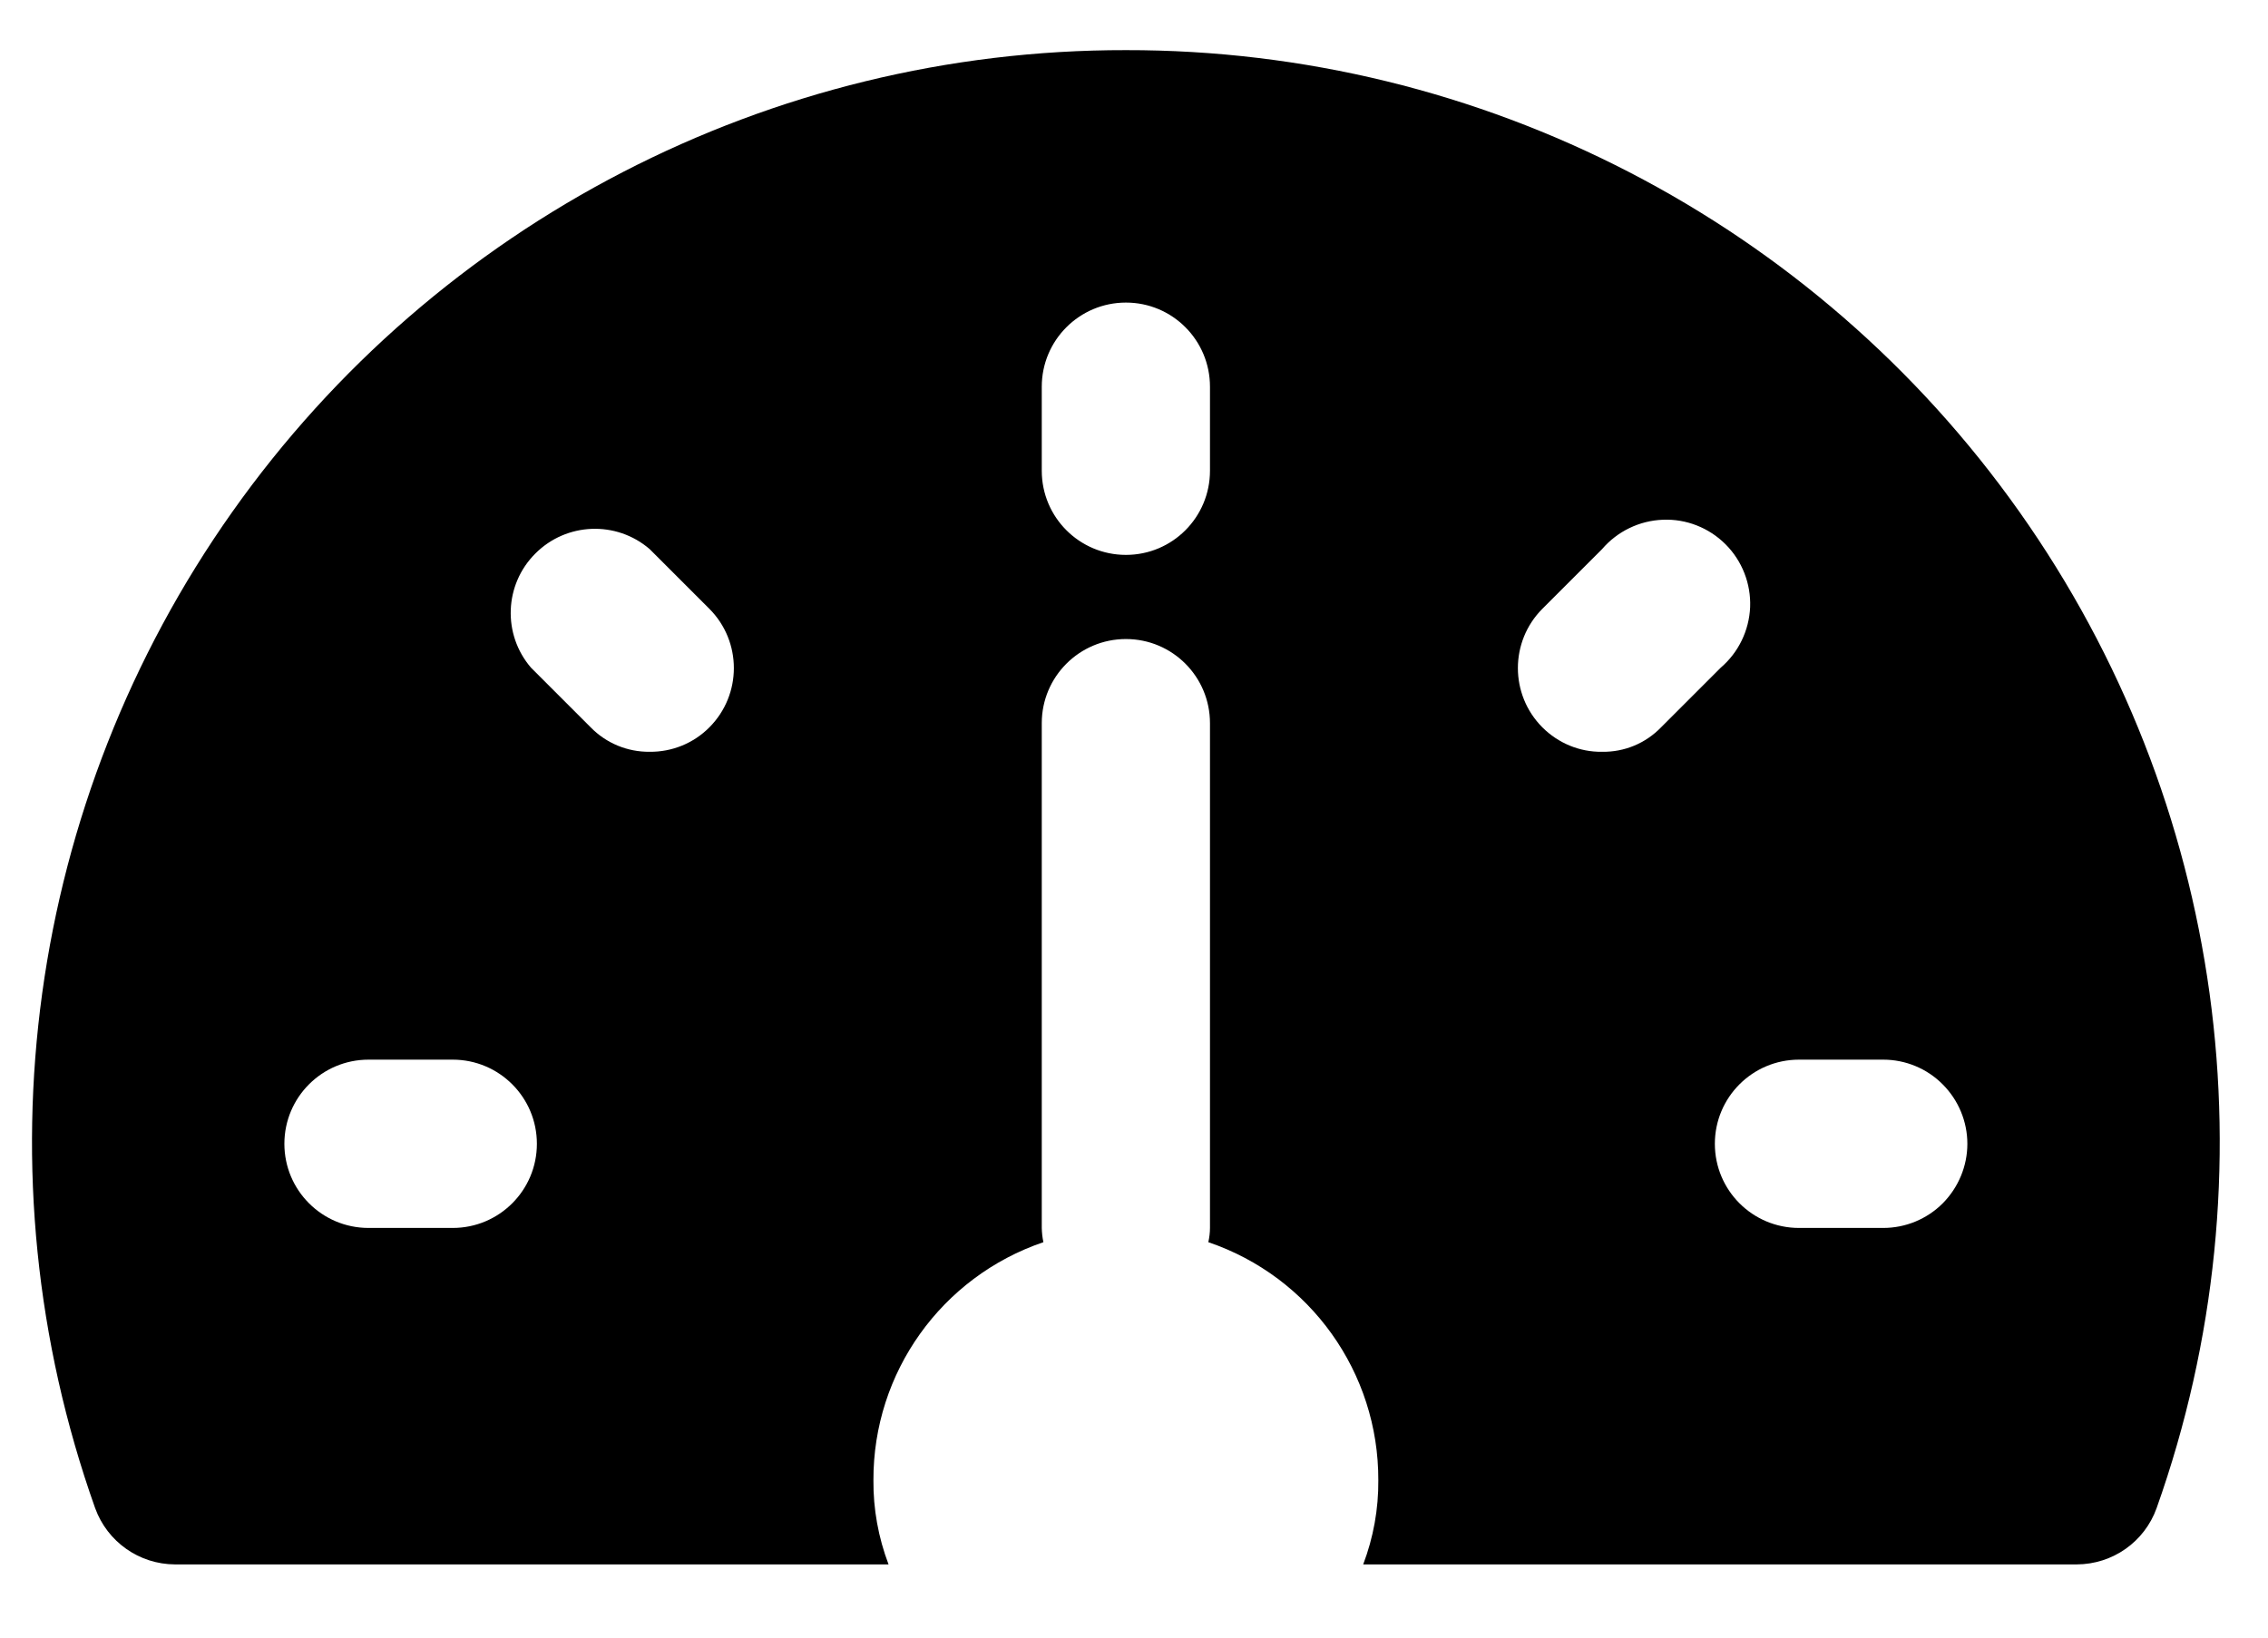
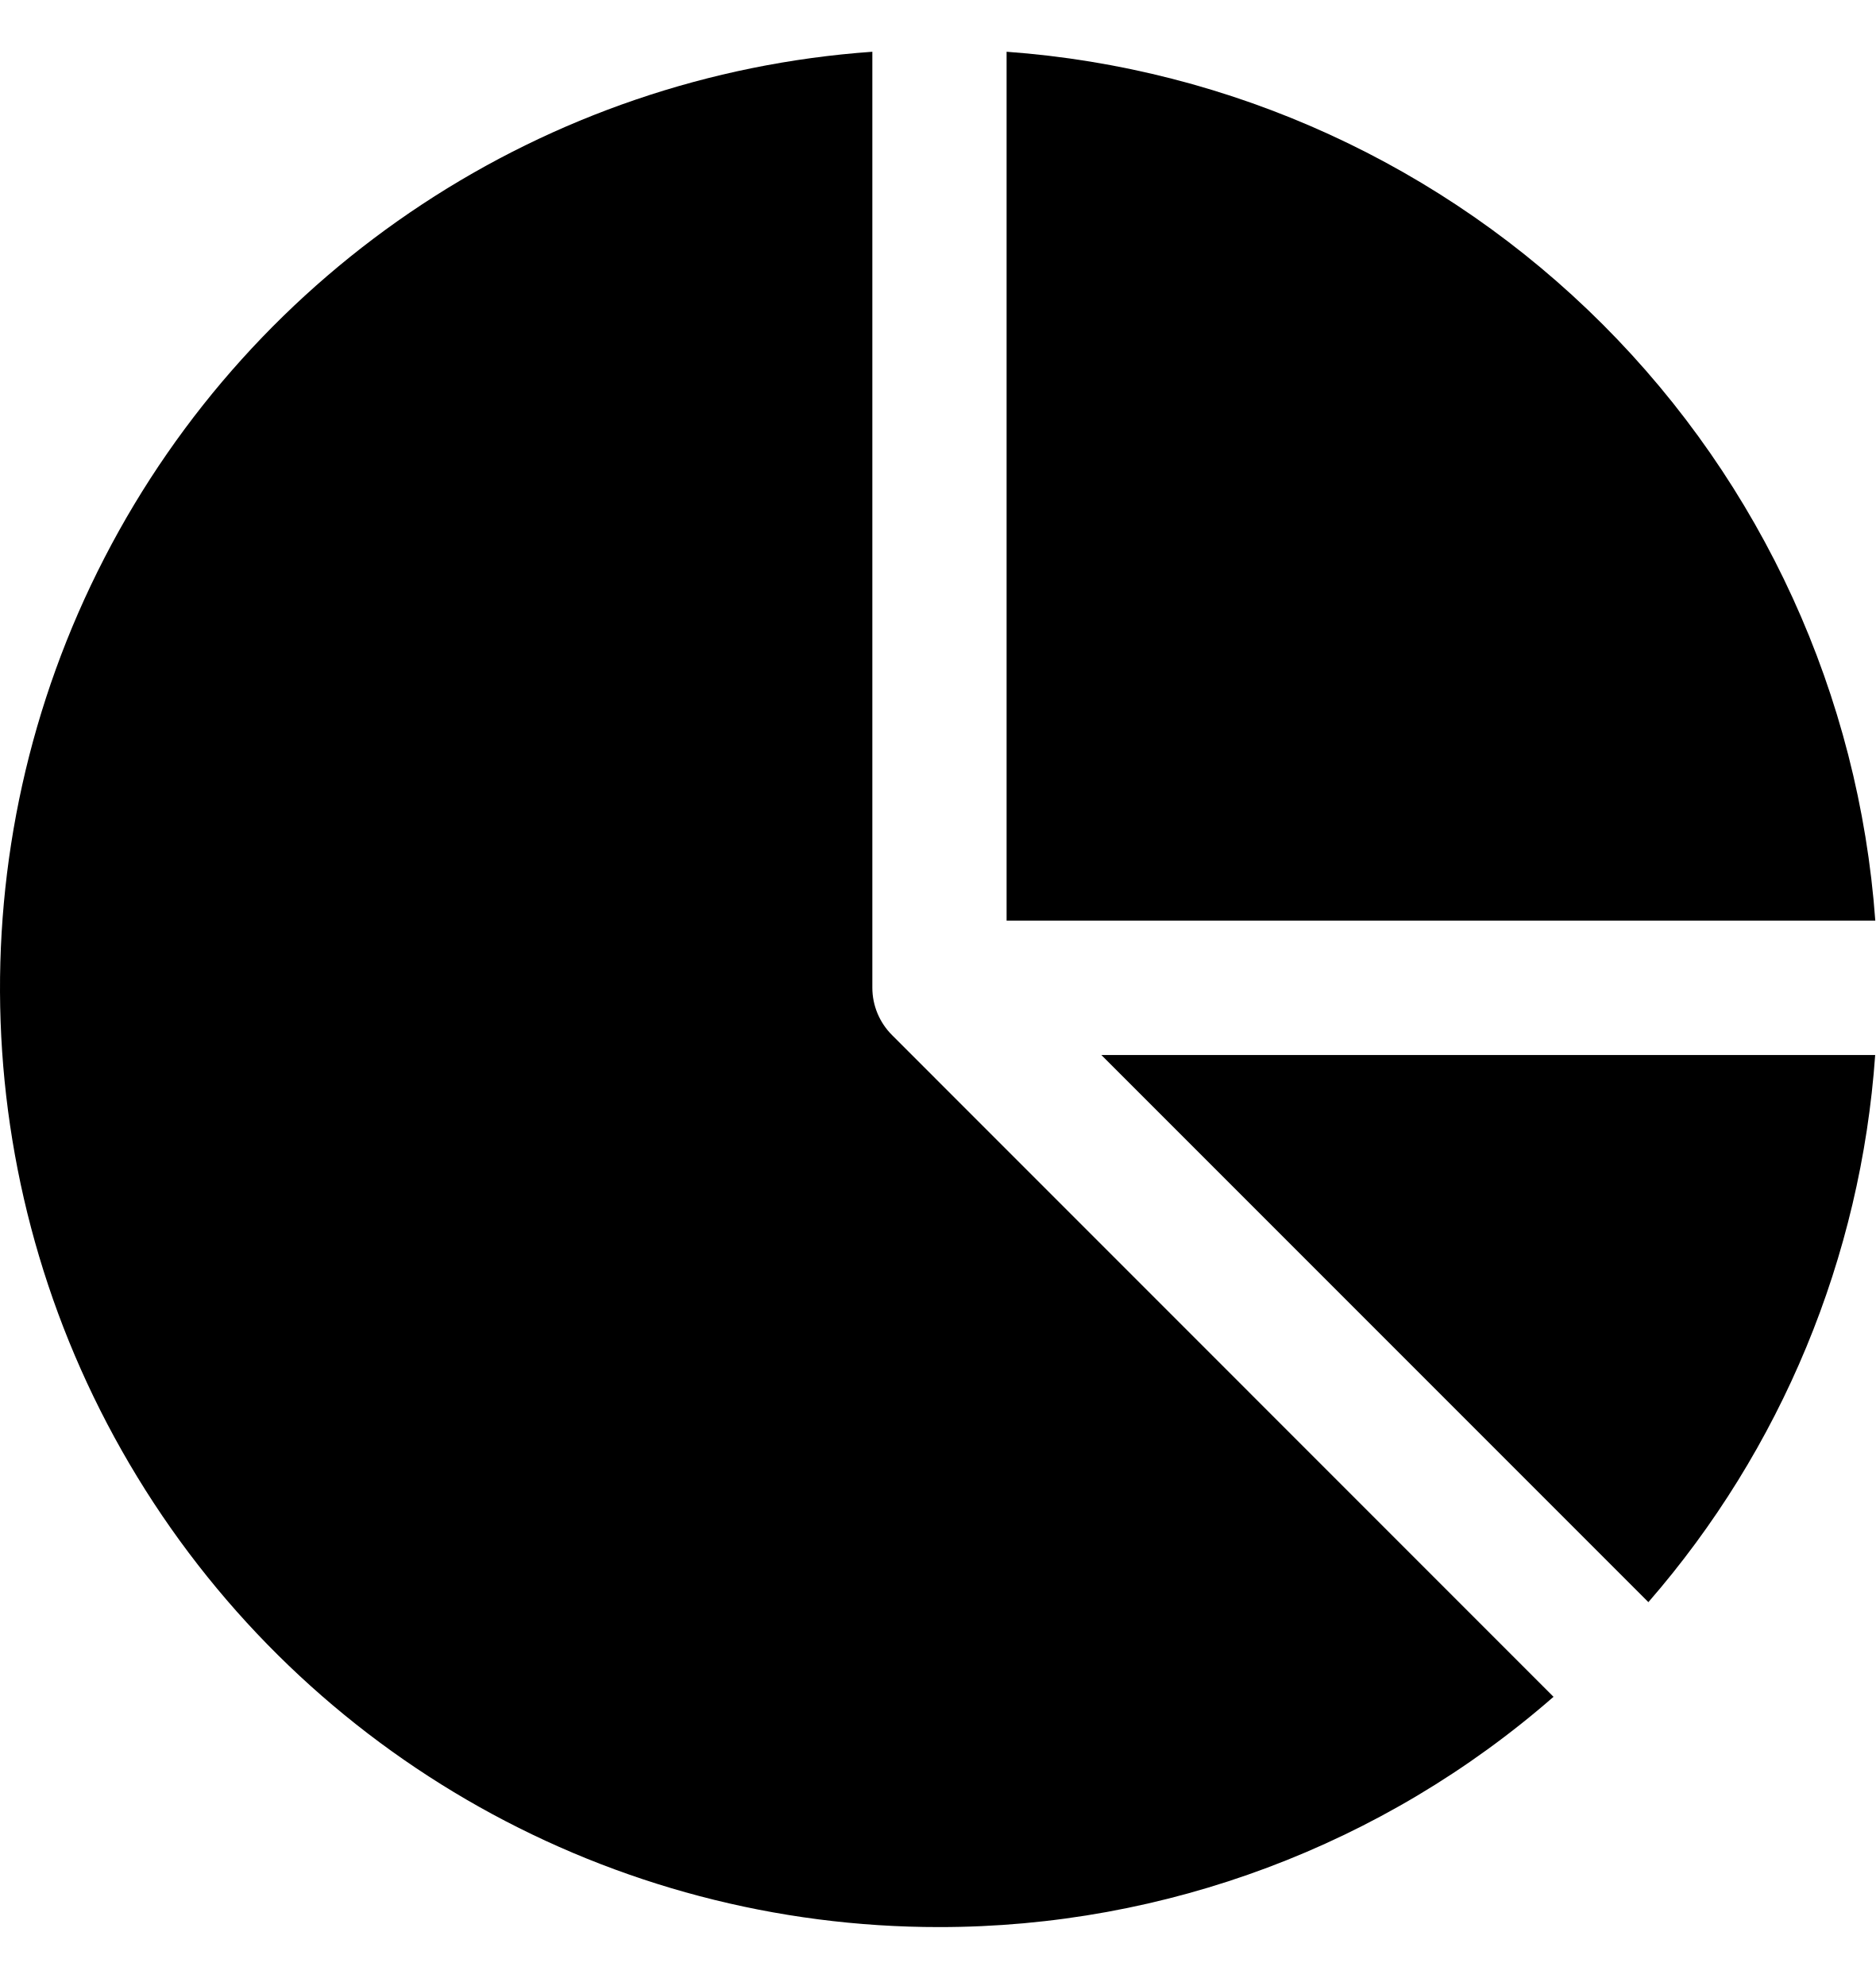
- <svg xmlns="http://www.w3.org/2000/svg" class="icon icon--dashboard" width="18" height="13" viewBox="0 0 18 13" fill="none">
-   <path d="M8.936 0.398C6.117 0.394 3.471 1.762 1.844 4.063C0.216 6.365 -0.189 9.315 0.755 11.972C0.852 12.24 1.105 12.418 1.389 12.419H7.052C6.971 12.205 6.93 11.979 6.932 11.751C6.929 10.896 7.472 10.136 8.281 9.861C8.273 9.824 8.269 9.786 8.268 9.748V5.741C8.268 5.372 8.567 5.073 8.936 5.073C9.305 5.073 9.603 5.372 9.603 5.741V9.748C9.603 9.786 9.598 9.824 9.59 9.861C10.399 10.136 10.942 10.896 10.939 11.751C10.941 11.979 10.9 12.205 10.819 12.419H16.482C16.767 12.418 17.02 12.24 17.116 11.972C18.06 9.315 17.655 6.365 16.027 4.063C14.4 1.761 11.755 0.394 8.936 0.398ZM3.593 9.748H2.925C2.556 9.748 2.257 9.449 2.257 9.08C2.257 8.711 2.556 8.412 2.925 8.412H3.593C3.962 8.412 4.261 8.711 4.261 9.08C4.261 9.449 3.962 9.748 3.593 9.748ZM5.63 5.774C5.505 5.9 5.334 5.97 5.156 5.968C4.98 5.97 4.811 5.9 4.688 5.774L4.214 5.3C3.987 5.036 4.002 4.64 4.249 4.394C4.495 4.147 4.891 4.131 5.156 4.359L5.63 4.833C5.889 5.093 5.889 5.514 5.63 5.774ZM9.603 3.737C9.603 4.106 9.305 4.405 8.936 4.405C8.567 4.405 8.268 4.106 8.268 3.737V3.07C8.268 2.701 8.567 2.402 8.936 2.402C9.305 2.402 9.603 2.701 9.603 3.07V3.737ZM12.715 5.968C12.538 5.971 12.367 5.9 12.241 5.774C11.982 5.514 11.982 5.093 12.241 4.833L12.715 4.359C12.836 4.218 13.011 4.133 13.197 4.126C13.382 4.118 13.563 4.189 13.695 4.321C13.826 4.452 13.897 4.633 13.89 4.819C13.882 5.005 13.798 5.179 13.657 5.3L13.183 5.774C13.06 5.901 12.892 5.971 12.715 5.968ZM15.614 9.08C15.614 9.257 15.543 9.427 15.418 9.553C15.293 9.678 15.123 9.748 14.946 9.748H14.278C13.909 9.748 13.61 9.449 13.61 9.08C13.61 8.711 13.909 8.412 14.278 8.412H14.946C15.123 8.412 15.293 8.482 15.418 8.608C15.543 8.733 15.614 8.903 15.614 9.08Z" fill="black" />
+ <svg xmlns="http://www.w3.org/2000/svg" width="17" height="18" viewBox="0 0 17 18" fill="none">
+   <path d="M8.516 17.466C10.564 17.466 12.541 16.725 14.083 15.379L8.087 9.382C7.973 9.268 7.908 9.114 7.908 8.952V0.469C4.946 0.679 2.308 2.417 0.947 5.056C-0.415 7.695 -0.301 10.853 1.245 13.387C2.791 15.923 5.547 17.468 8.516 17.466L8.516 17.466Z" fill="black" />
+   <path d="M9.125 0.469V8.344H17C16.852 6.304 15.975 4.386 14.529 2.94C13.083 1.494 11.165 0.617 9.125 0.469Z" fill="black" />
+   <path d="M9.984 9.562L14.943 14.521C16.149 13.135 16.87 11.395 16.999 9.562H9.984Z" fill="black" />
</svg>
